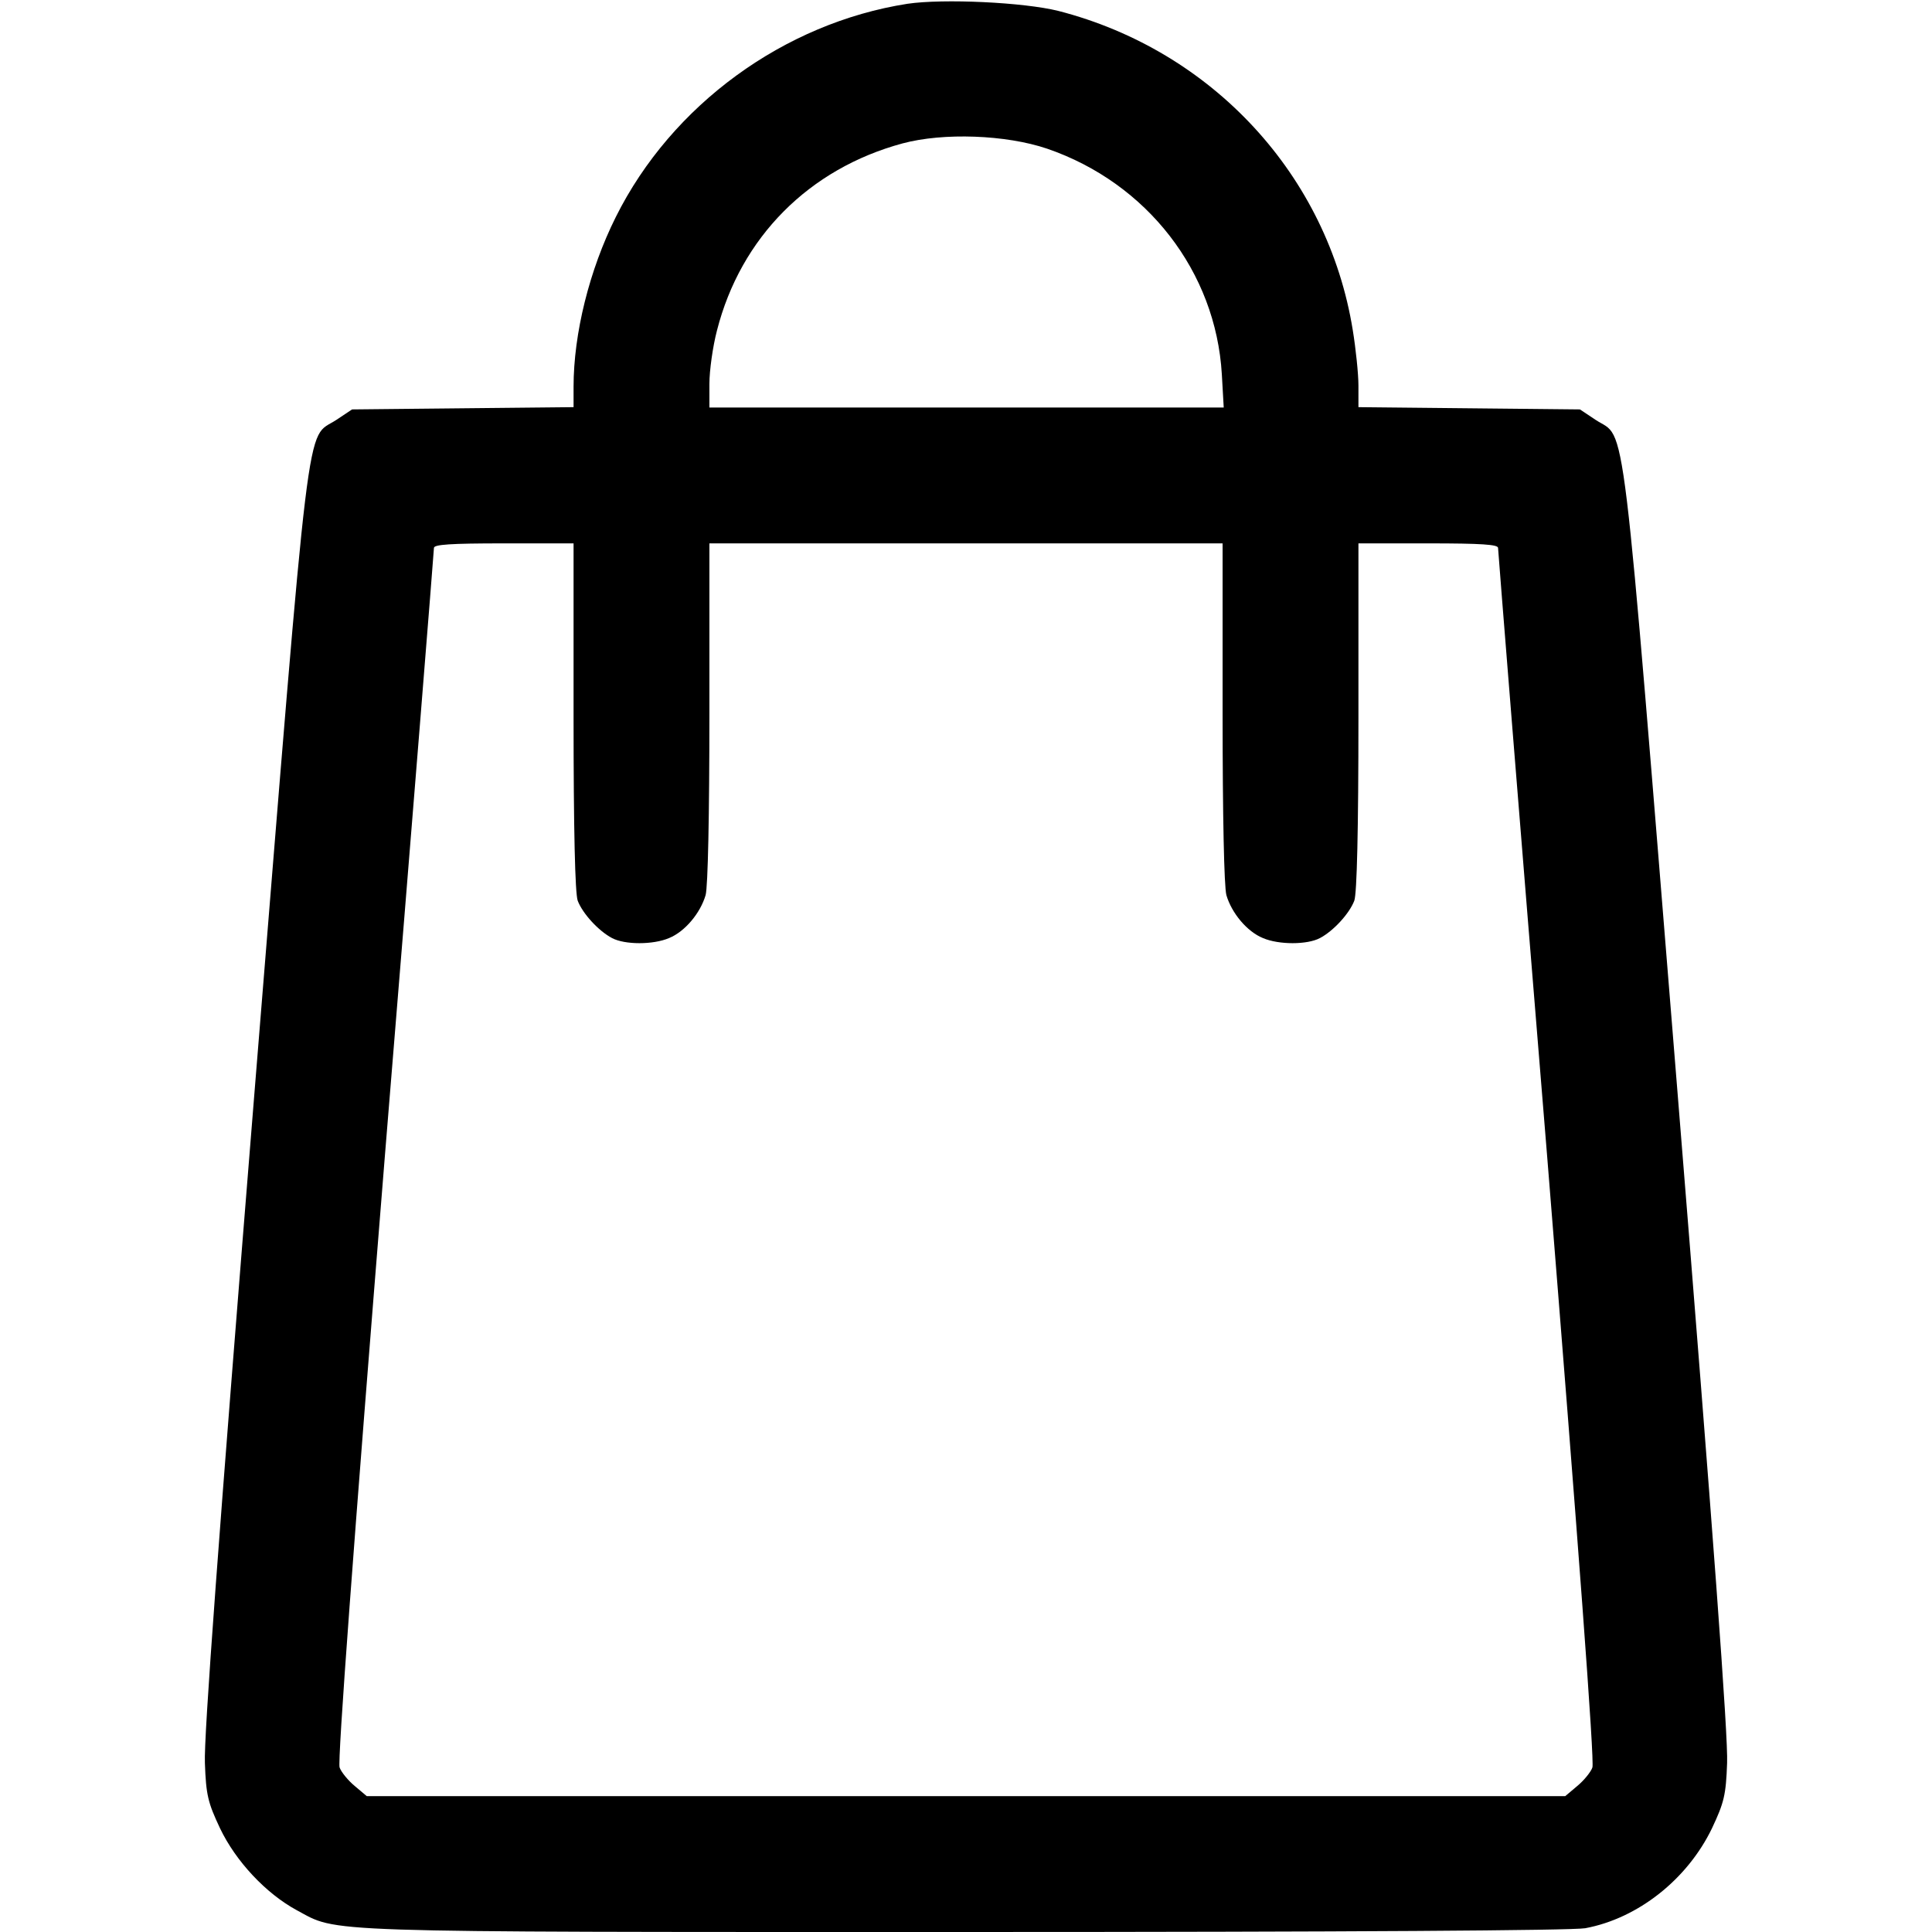
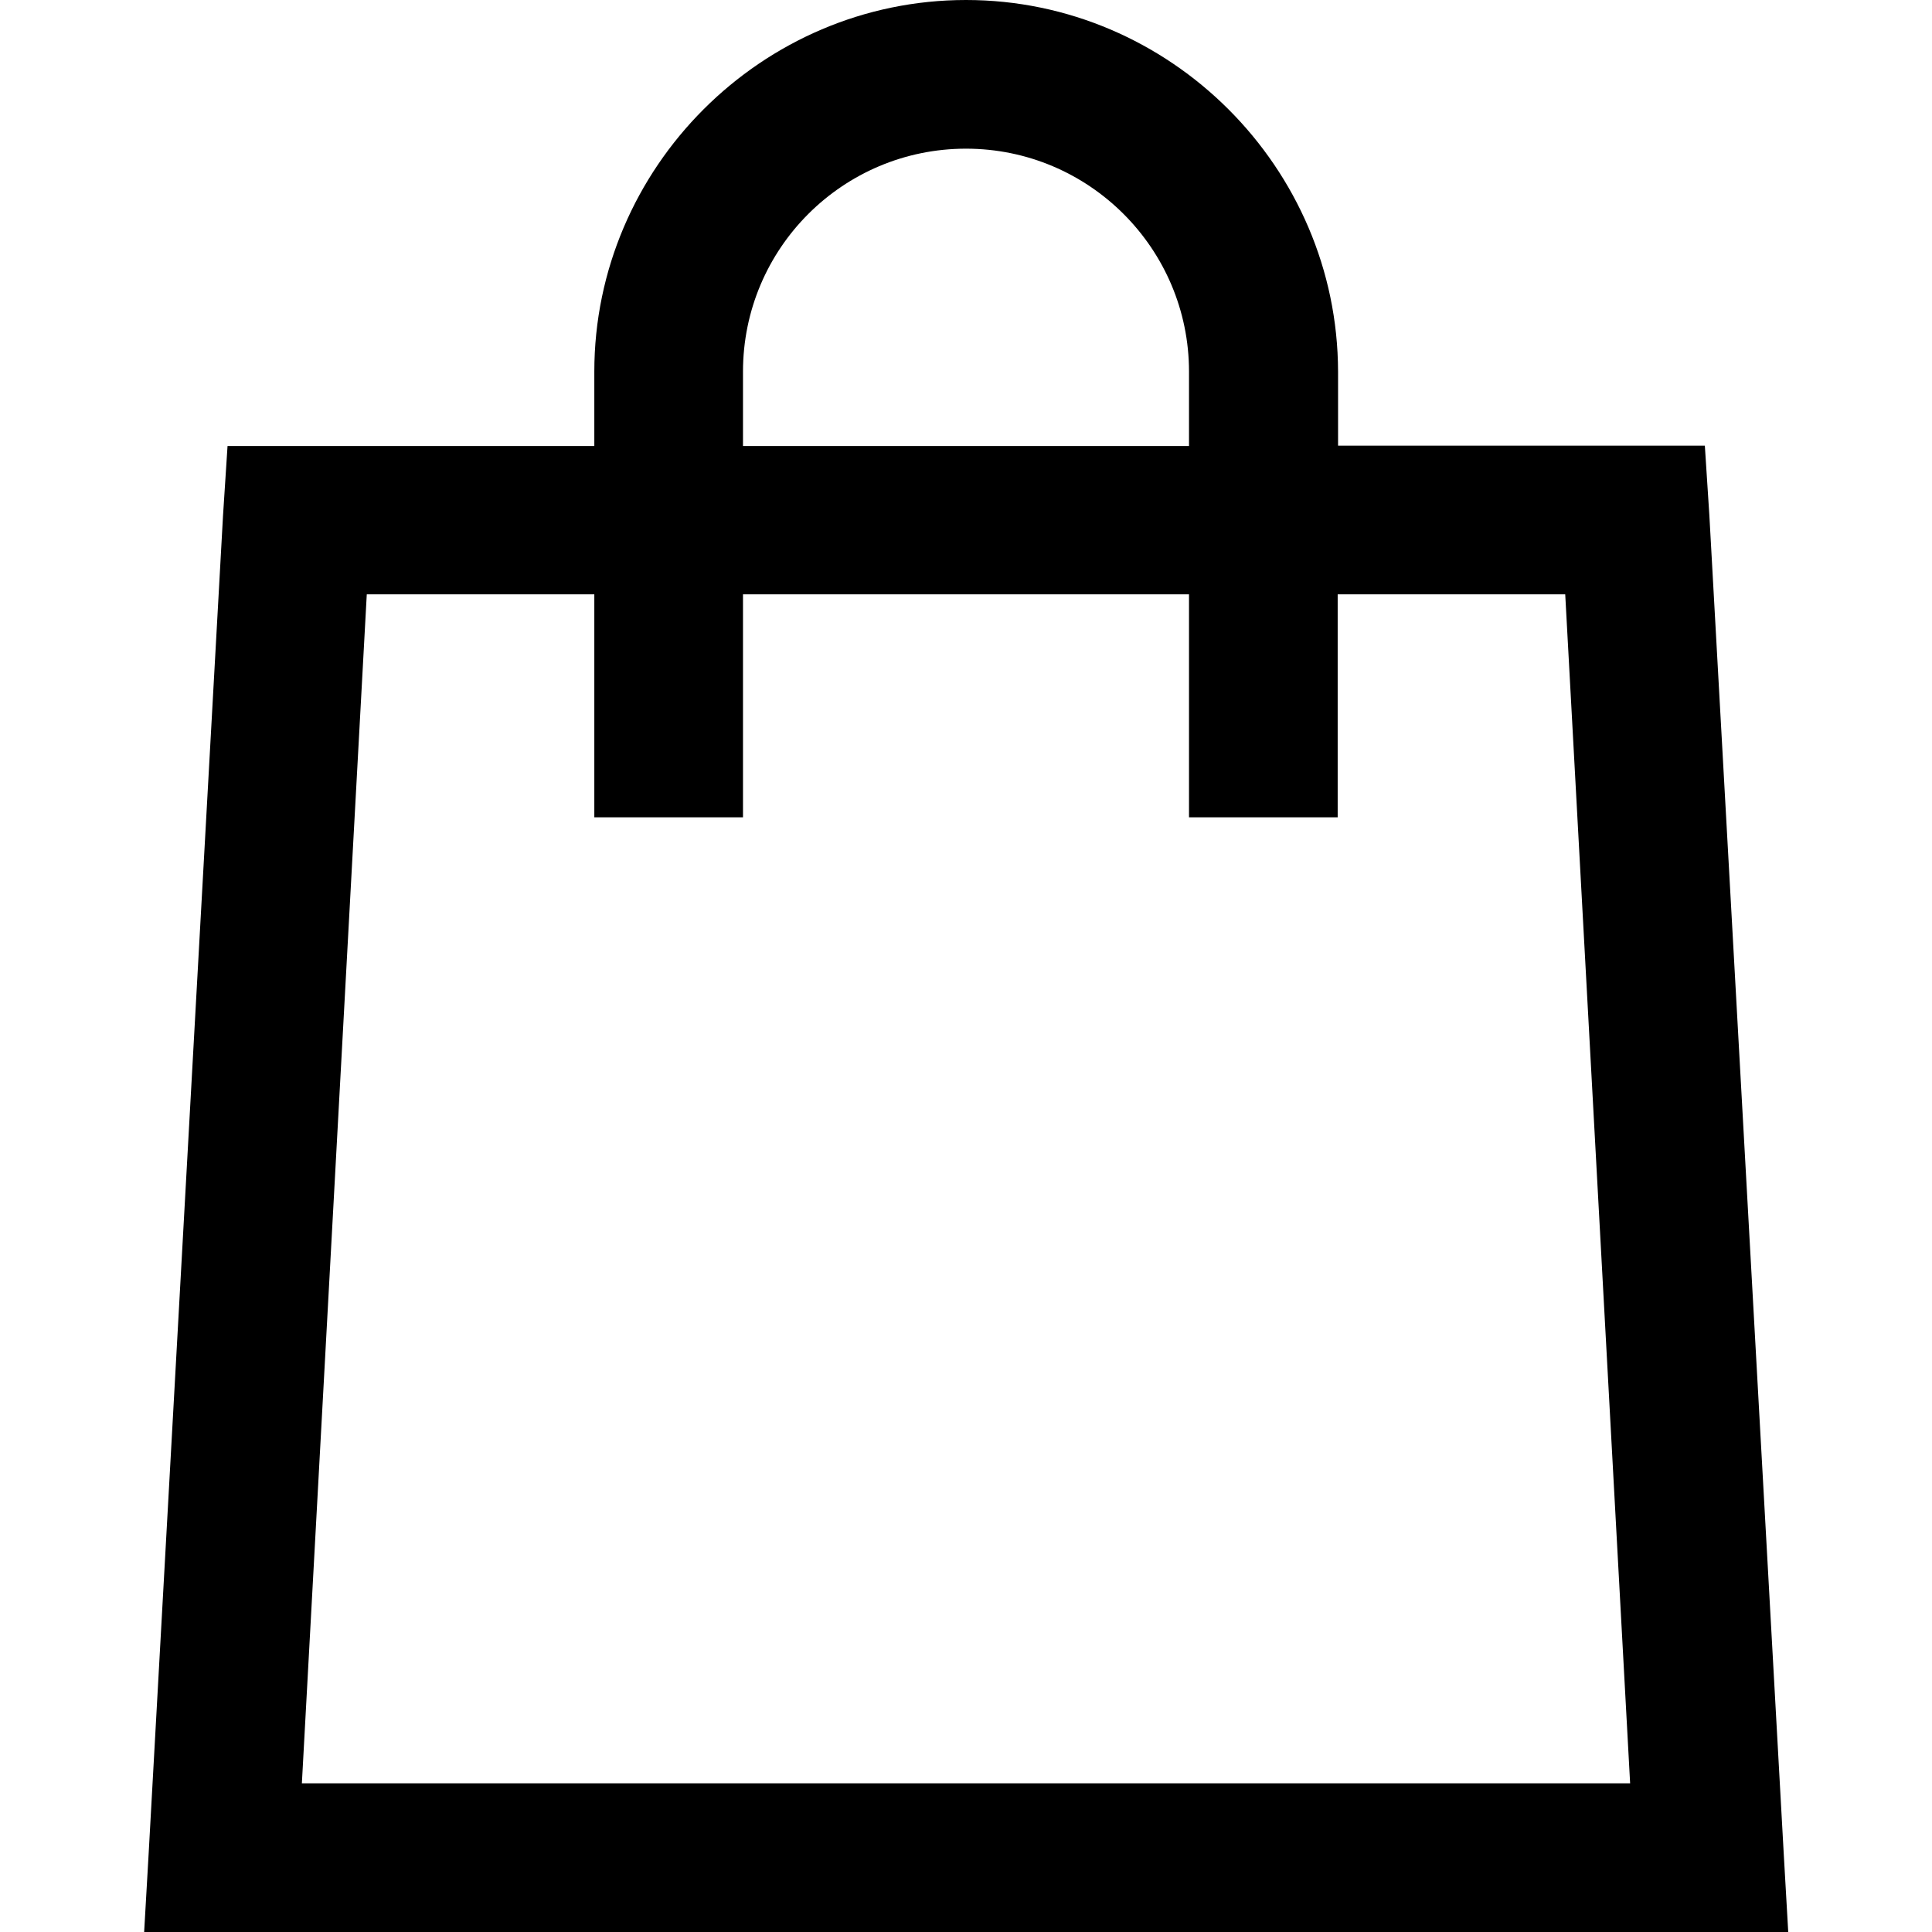
- <svg xmlns="http://www.w3.org/2000/svg" version="1.0" width="512pt" height="512pt" viewBox="0 0 512 512" preserveAspectRatio="xMidYMid meet">
-   <g transform="translate(0,512) scale(0.1,-0.1)" fill="#000000" stroke="none">
-     <path d="M2405 5110 c-327 -51 -625 -268 -773 -565 -70 -140 -112 -309 -112 -450 l0 -54 -293 -3 -294 -3 -42 -28 c-82 -54 -66 75 -217 -1787 -95 -1175 -134 -1704 -131 -1772 3 -85 8 -105 40 -173 42 -88 122 -173 203 -217 112 -60 31 -58 1770 -58 1025 0 1610 4 1645 10 140 26 271 130 336 265 32 68 37 88 40 173 3 68 -36 598 -131 1772 -151 1862 -135 1733 -217 1787 l-42 28 -294 3 -293 3 0 57 c0 31 -7 98 -15 147 -66 410 -372 741 -780 846 -92 23 -305 33 -400 19z m370 -384 c265 -91 447 -326 463 -598 l5 -88 -682 0 -681 0 0 63 c0 35 9 99 20 141 63 247 244 429 492 496 108 29 274 23 383 -14z m-1255 -1505 c0 -301 4 -469 11 -488 13 -34 55 -80 91 -99 34 -18 109 -18 151 0 42 17 83 66 97 114 6 23 10 208 10 485 l0 447 680 0 680 0 0 -447 c0 -277 4 -462 10 -485 14 -48 55 -97 97 -114 42 -18 117 -18 151 0 36 19 78 65 91 99 7 19 11 187 11 488 l0 459 185 0 c141 0 185 -3 185 -12 0 -7 58 -732 130 -1611 83 -1030 126 -1606 120 -1621 -4 -12 -23 -35 -40 -49 l-32 -27 -1588 0 -1588 0 -32 27 c-17 14 -36 37 -40 49 -6 15 37 592 120 1621 72 879 130 1604 130 1611 0 9 44 12 185 12 l185 0 0 -459z" />
+ <svg xmlns="http://www.w3.org/2000/svg" version="1.1" id="Layer_1" x="0px" y="0px" viewBox="0 0 512 512" style="enable-background:new 0 0 512 512;" xml:space="preserve">
+   <g>
+     <path d="M256,0c-54.1,0-98.5,44.4-98.5,98.5v19.7H60.3l-1.2,18.5L39.4,491.1L38.2,512h435.7l-1.2-20.9l-19.7-354.5l-1.2-18.5h-97.2   V98.5C354.5,44.4,310.1,0,256,0z M256,39.4c32.6,0,59.1,26.5,59.1,59.1v19.7H196.9V98.5C196.9,65.8,223.4,39.4,256,39.4z    M97.2,157.5h60.3v59.1h39.4v-59.1h118.2v59.1h39.4v-59.1h60.3L432,472.6H80L97.2,157.5z" />
  </g>
</svg>
